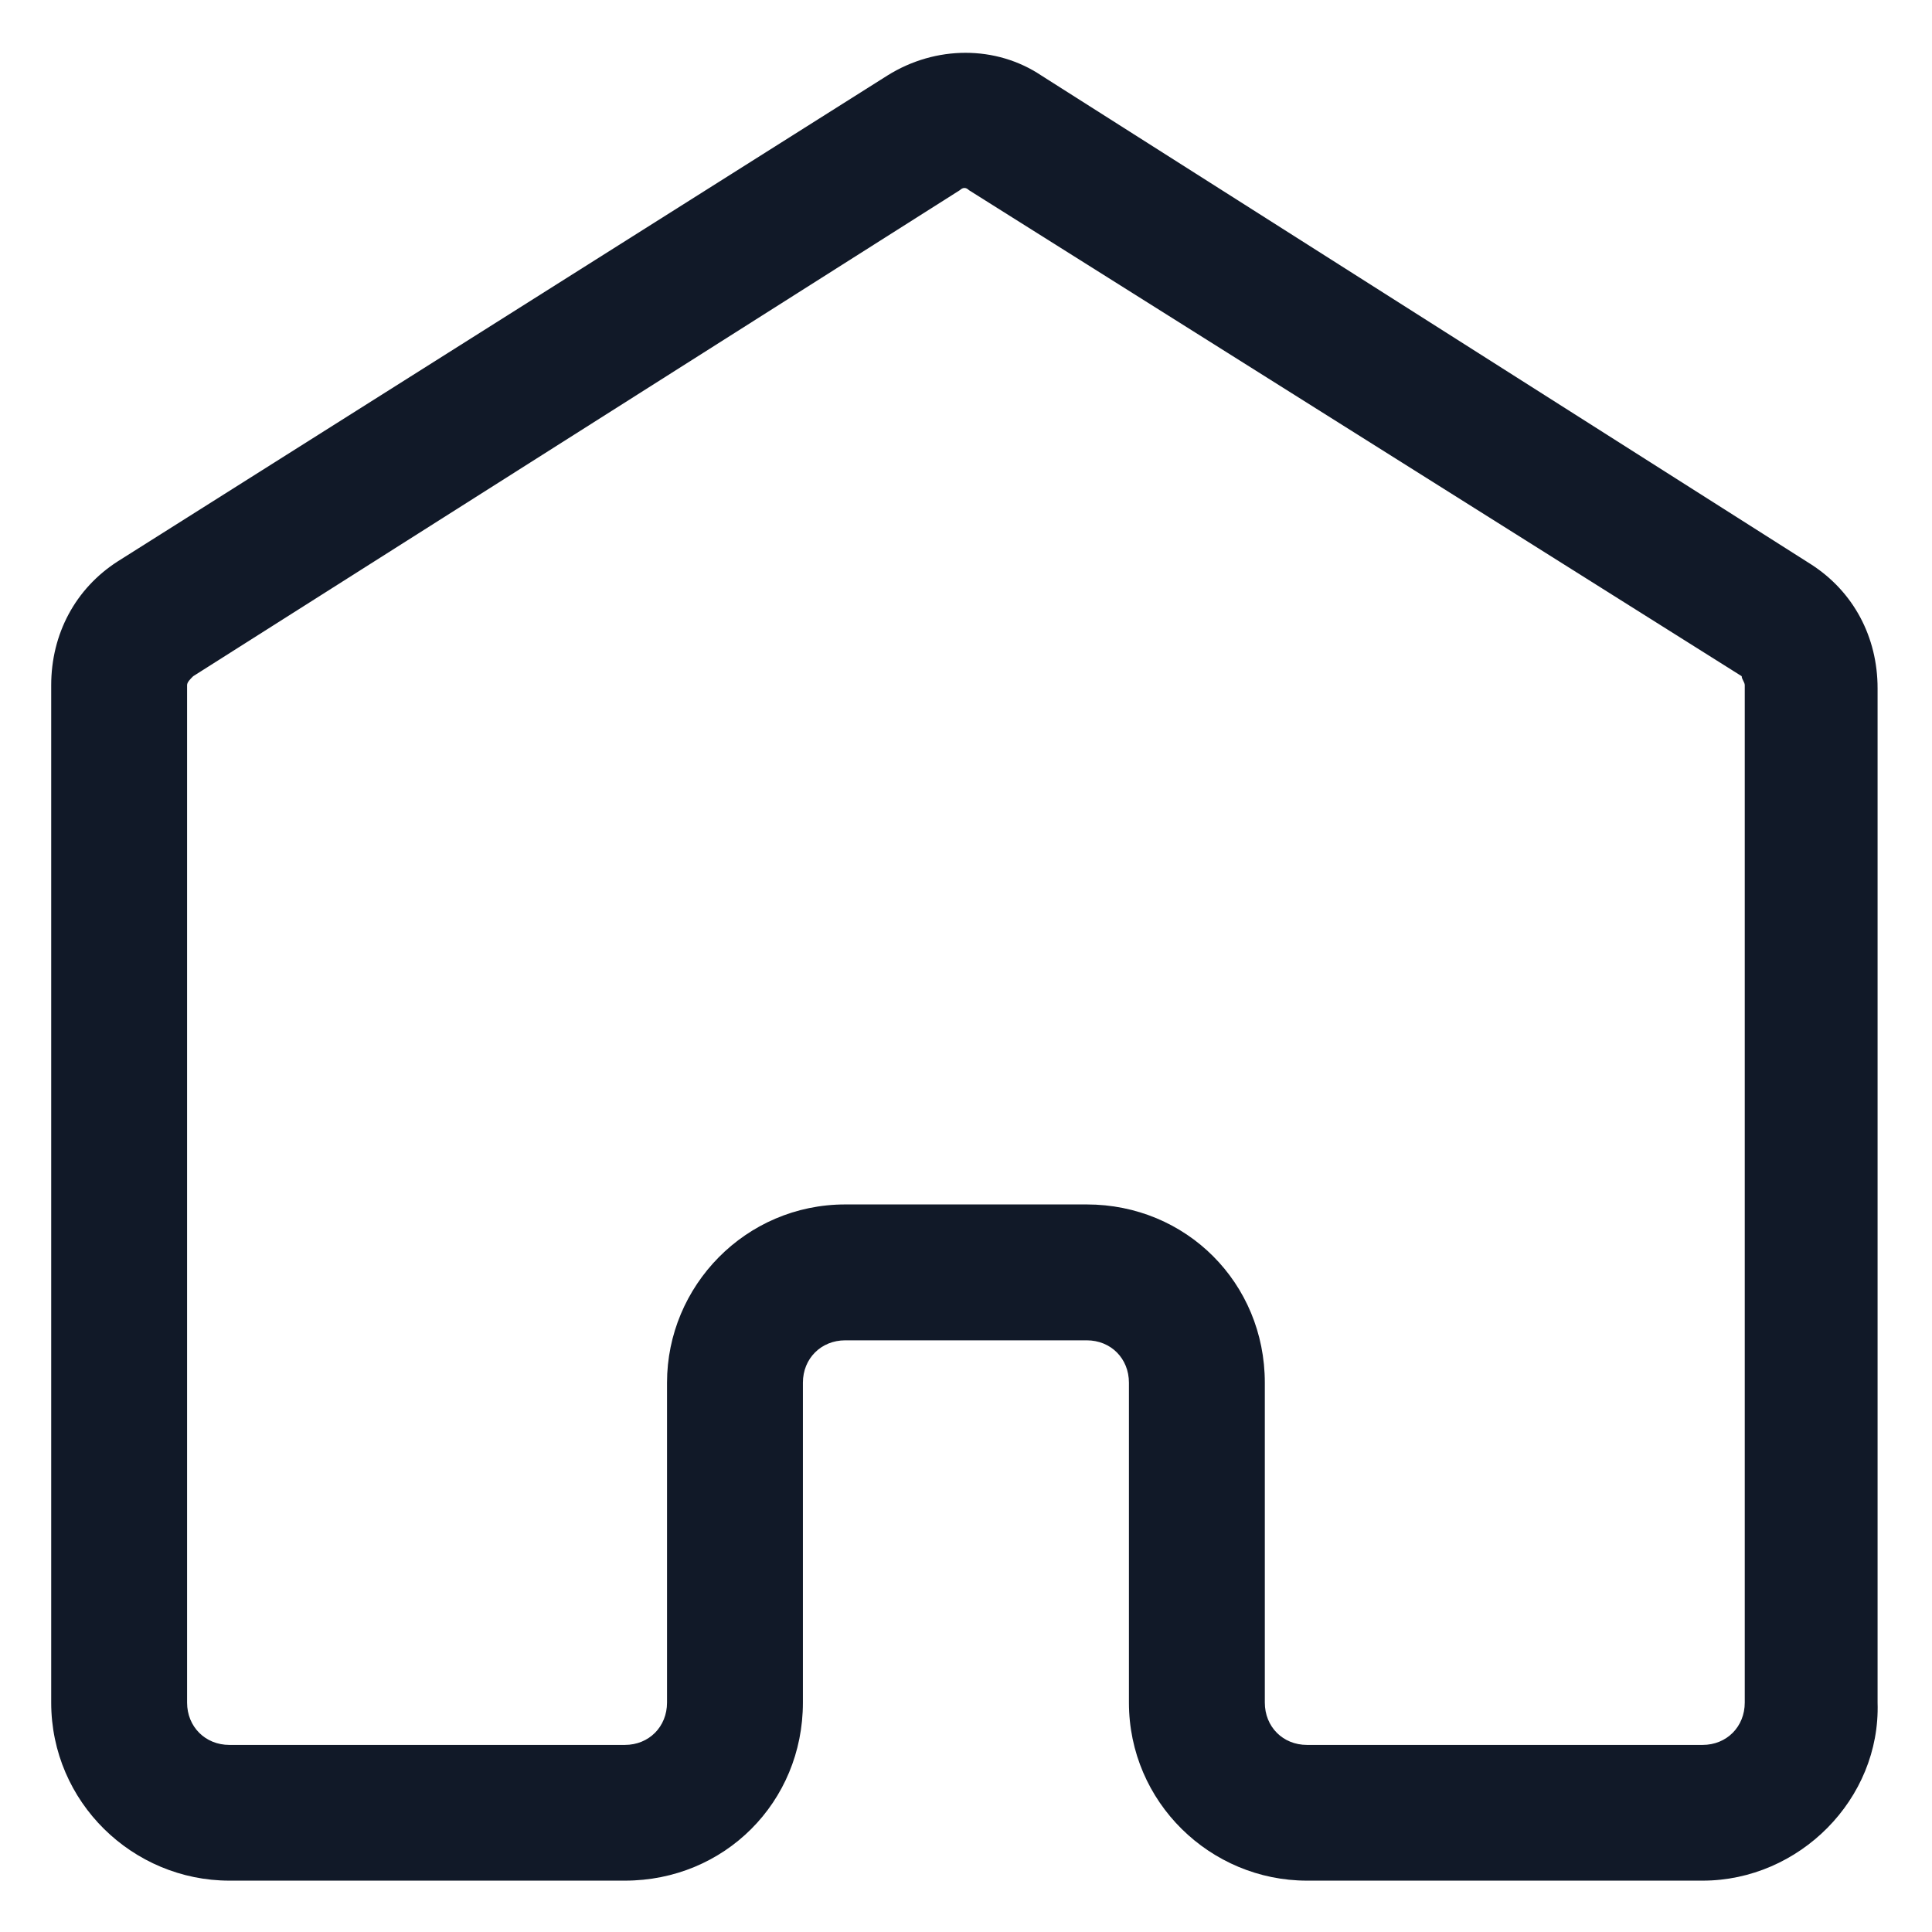
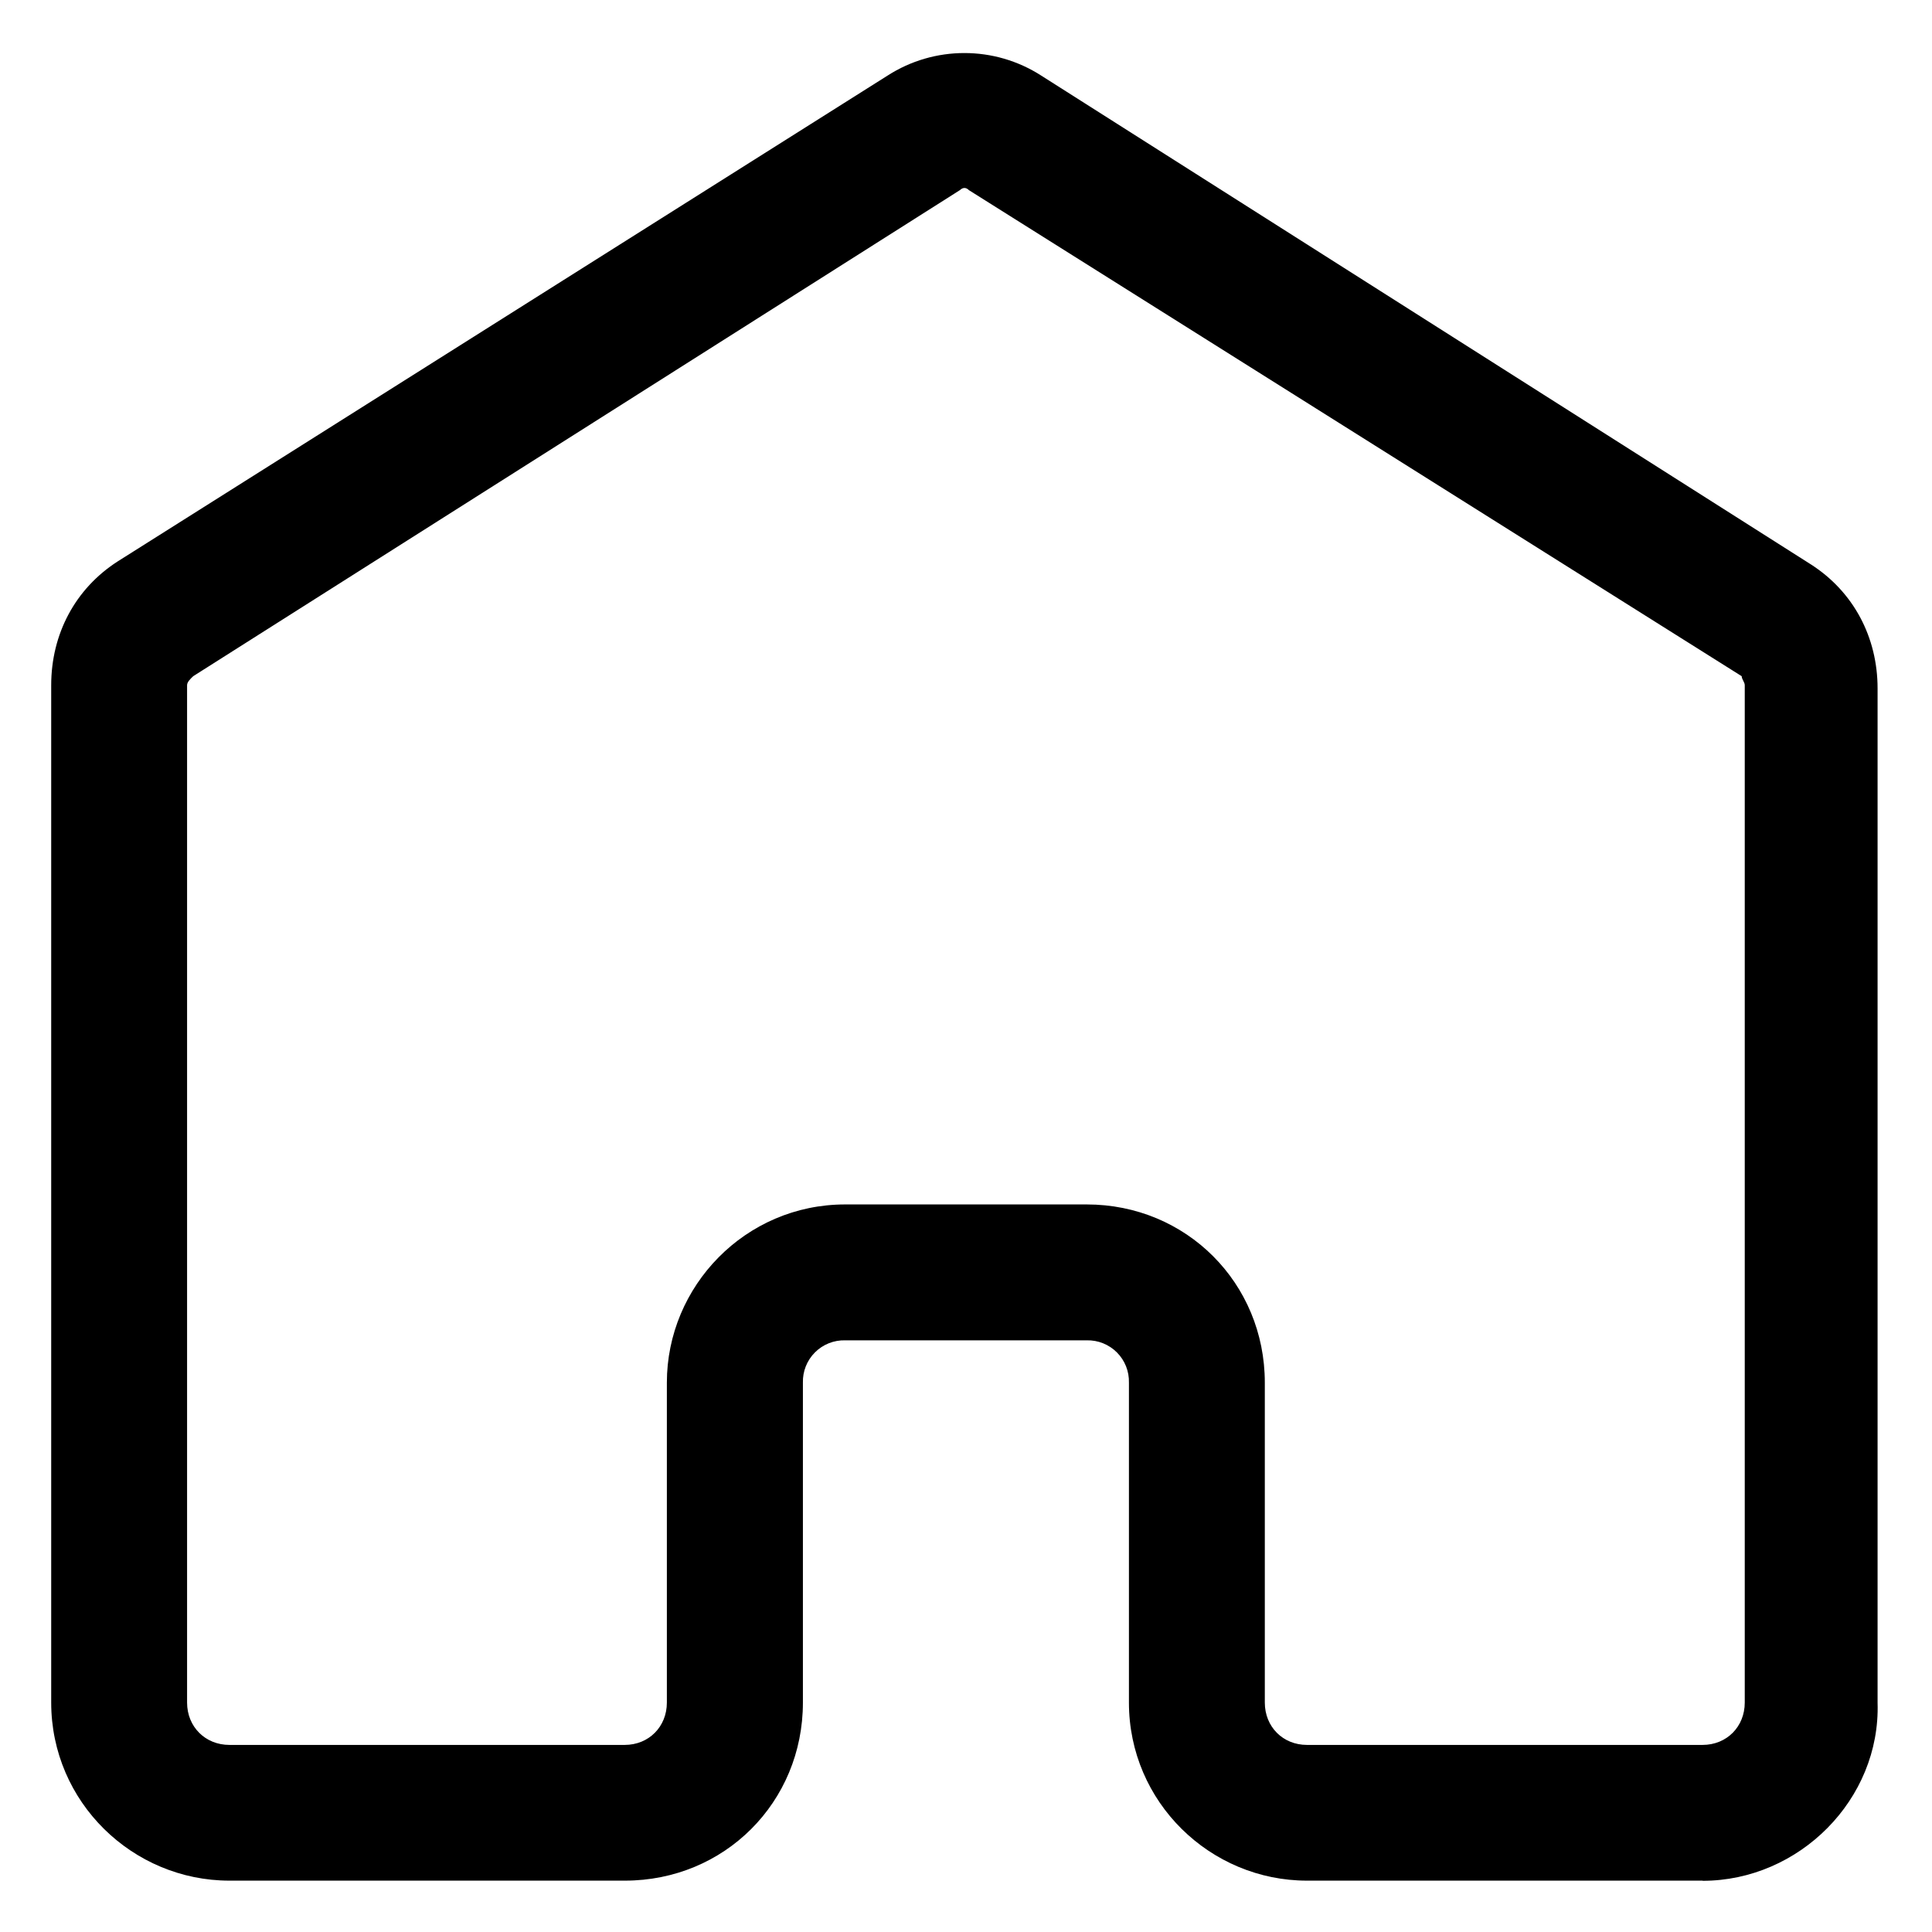
- <svg xmlns="http://www.w3.org/2000/svg" width="12" height="12" viewBox="0 0 12 12" fill="none">
-   <path d="M10.575 11.681H8.118C7.518 11.681 7.012 11.194 7.012 10.575V8.588C7.012 8.438 6.9 8.325 6.75 8.325H5.25C5.1 8.325 4.987 8.438 4.987 8.588V10.575C4.987 11.194 4.5 11.681 3.881 11.681H1.425C0.825 11.681 0.318 11.194 0.318 10.575V4.256C0.318 3.938 0.468 3.656 0.731 3.487L5.512 0.469C5.812 0.281 6.187 0.281 6.468 0.469L11.25 3.506C11.512 3.675 11.662 3.956 11.662 4.275V10.575C11.681 11.175 11.175 11.681 10.575 11.681ZM5.25 7.481H6.75C7.368 7.481 7.856 7.969 7.856 8.588V10.575C7.856 10.725 7.968 10.838 8.118 10.838H10.575C10.725 10.838 10.837 10.725 10.837 10.575V4.256C10.837 4.237 10.818 4.219 10.818 4.2L6.018 1.181C6 1.163 5.981 1.163 5.962 1.181L1.2 4.2C1.181 4.219 1.162 4.237 1.162 4.256V10.575C1.162 10.725 1.275 10.838 1.425 10.838H3.881C4.031 10.838 4.143 10.725 4.143 10.575V8.588C4.143 7.987 4.631 7.481 5.25 7.481Z" fill="#111928" />
+ <svg xmlns="http://www.w3.org/2000/svg" width="12" height="12" viewBox="0 0 12 12">
+   <path d="M10.575 11.681H8.118c-.6 0-1.106-.487-1.106-1.106V8.588a.256.256 0 0 0-.262-.263h-1.5a.256.256 0 0 0-.263.263v1.987c0 .619-.487 1.106-1.106 1.106H1.425c-.6 0-1.107-.487-1.107-1.106V4.256c0-.319.15-.6.413-.769L5.512.47a.883.883 0 0 1 .956 0l4.782 3.037c.262.169.412.45.412.769v6.3c.019.6-.487 1.106-1.087 1.106Zm-5.325-4.2h1.5c.618 0 1.106.488 1.106 1.107v1.987c0 .15.112.263.262.263h2.457c.15 0 .262-.113.262-.263V4.256c0-.019-.019-.037-.019-.056l-4.8-3.019c-.018-.018-.037-.018-.056 0L1.2 4.2c-.02.019-.038.037-.038.056v6.319c0 .15.113.263.263.263H3.88c.15 0 .262-.113.262-.263V8.588c0-.6.488-1.107 1.107-1.107Z" />
</svg>
